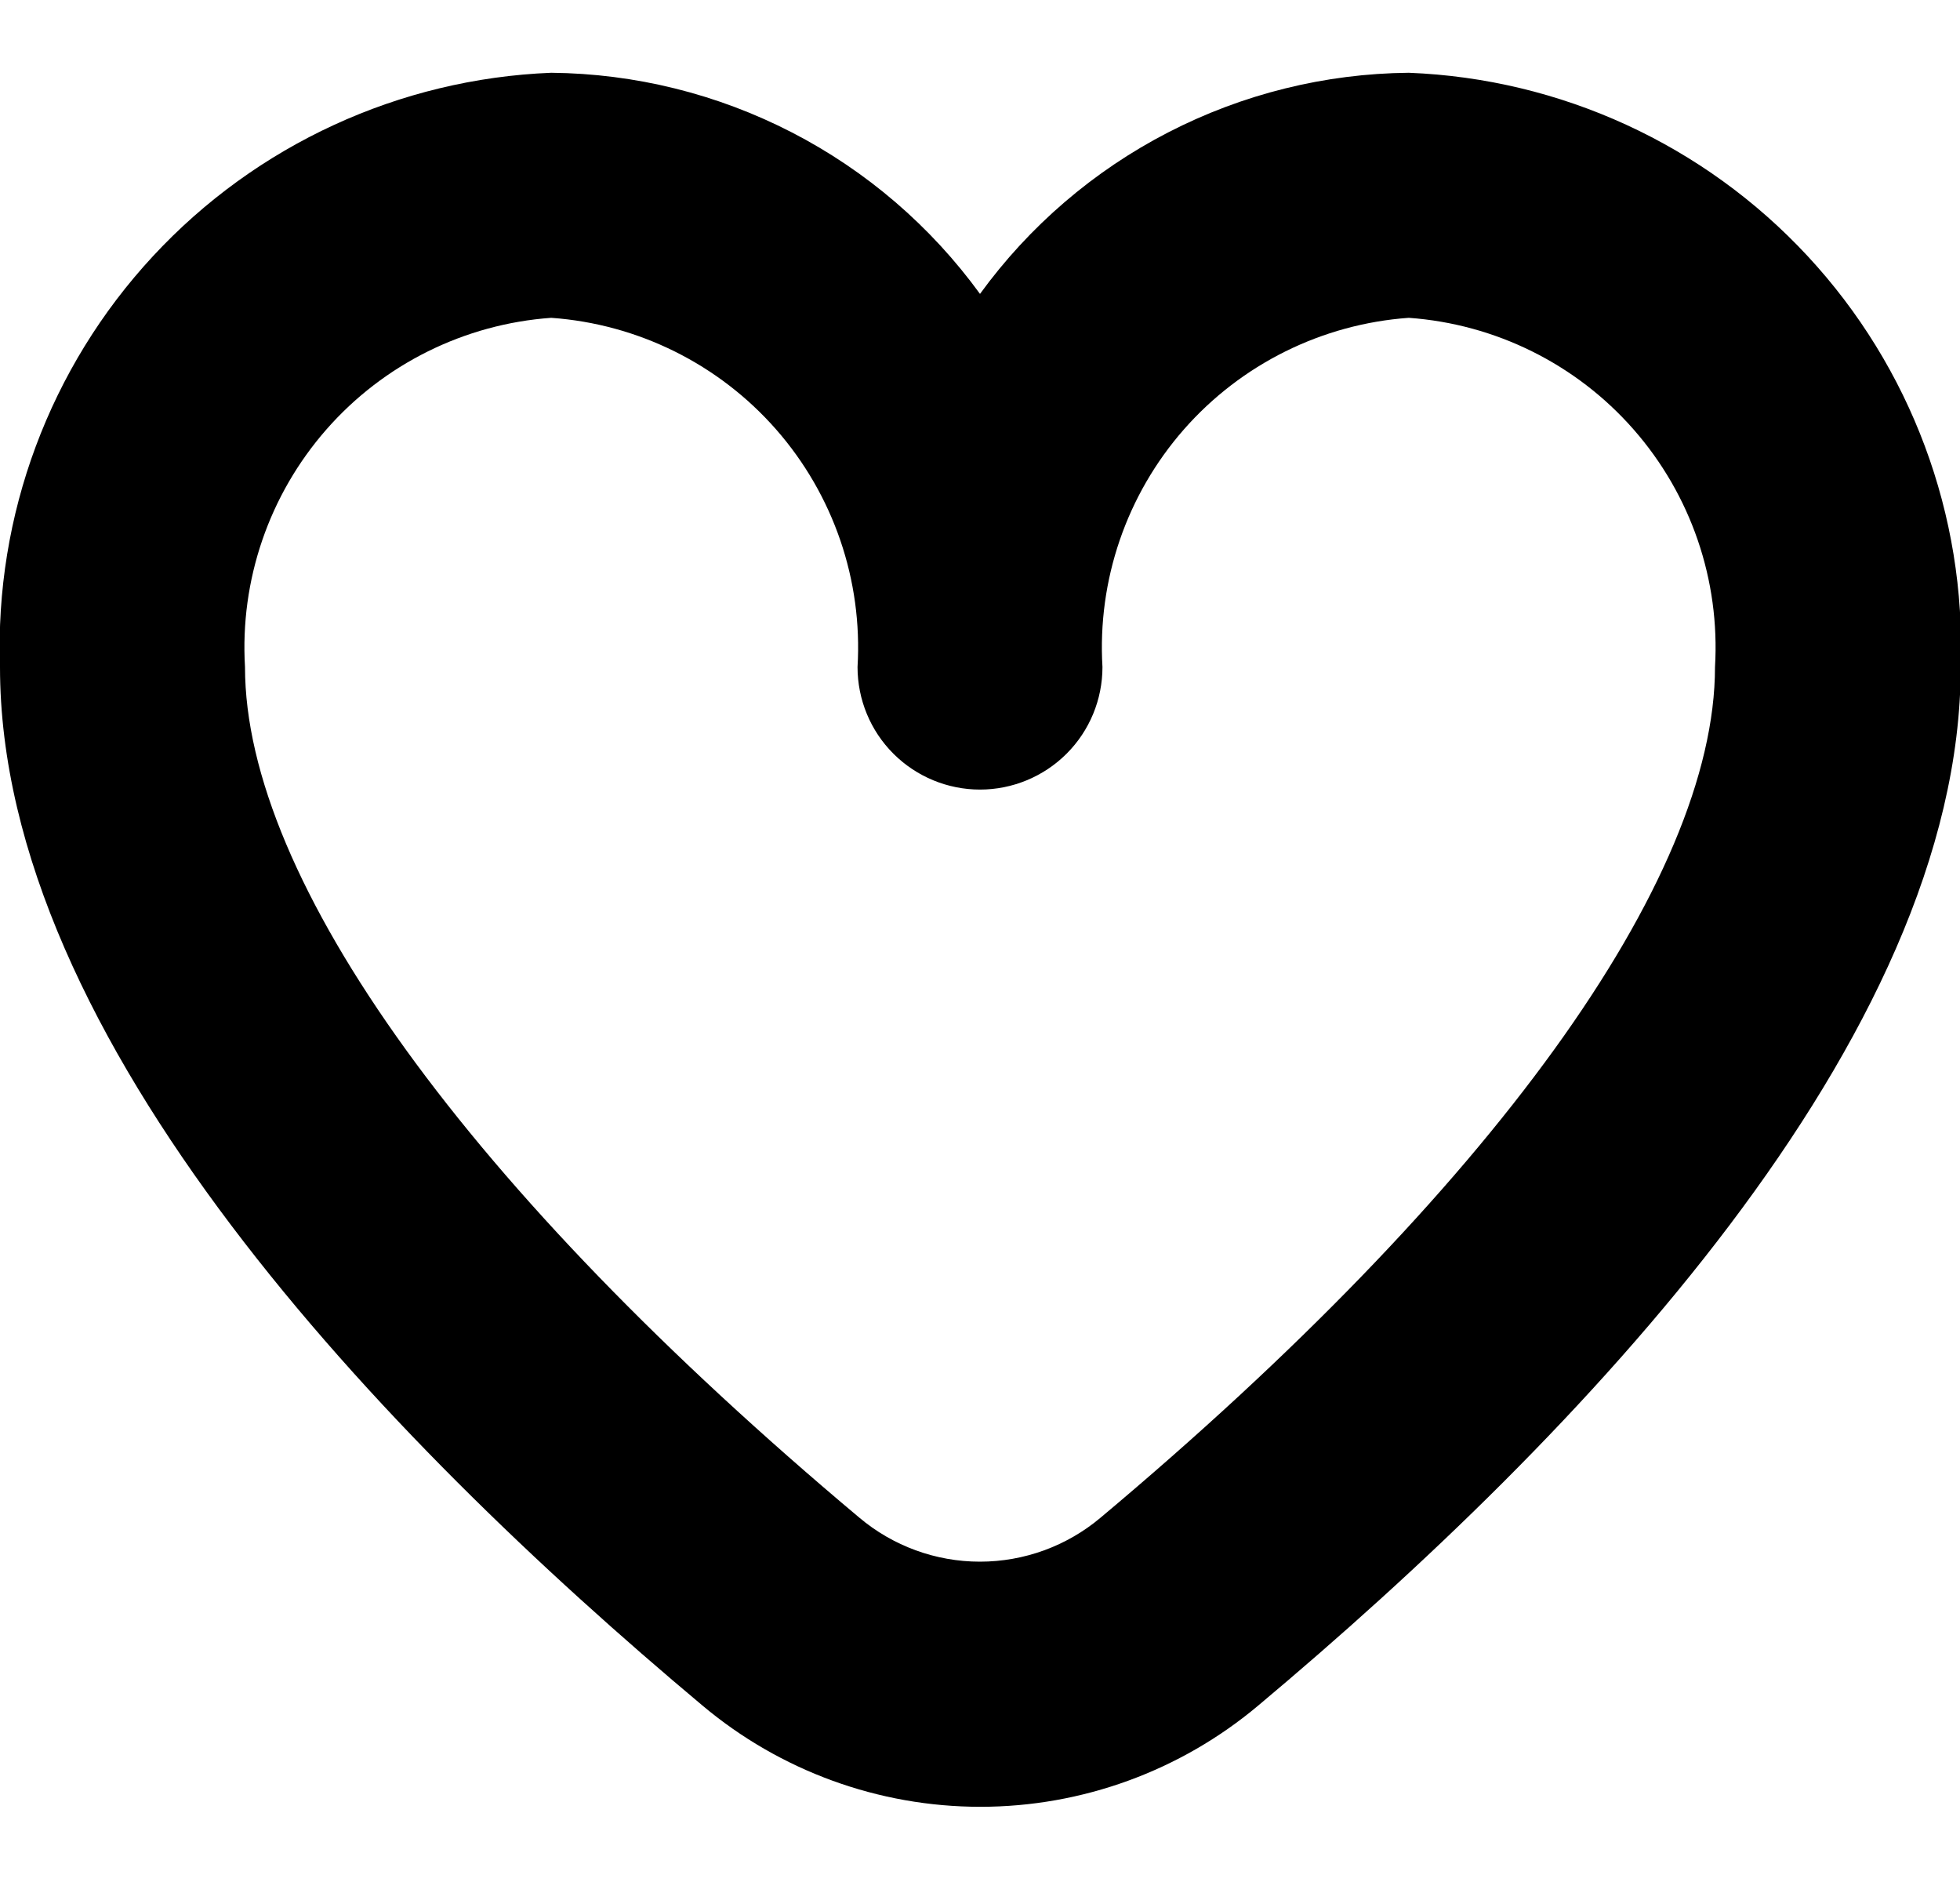
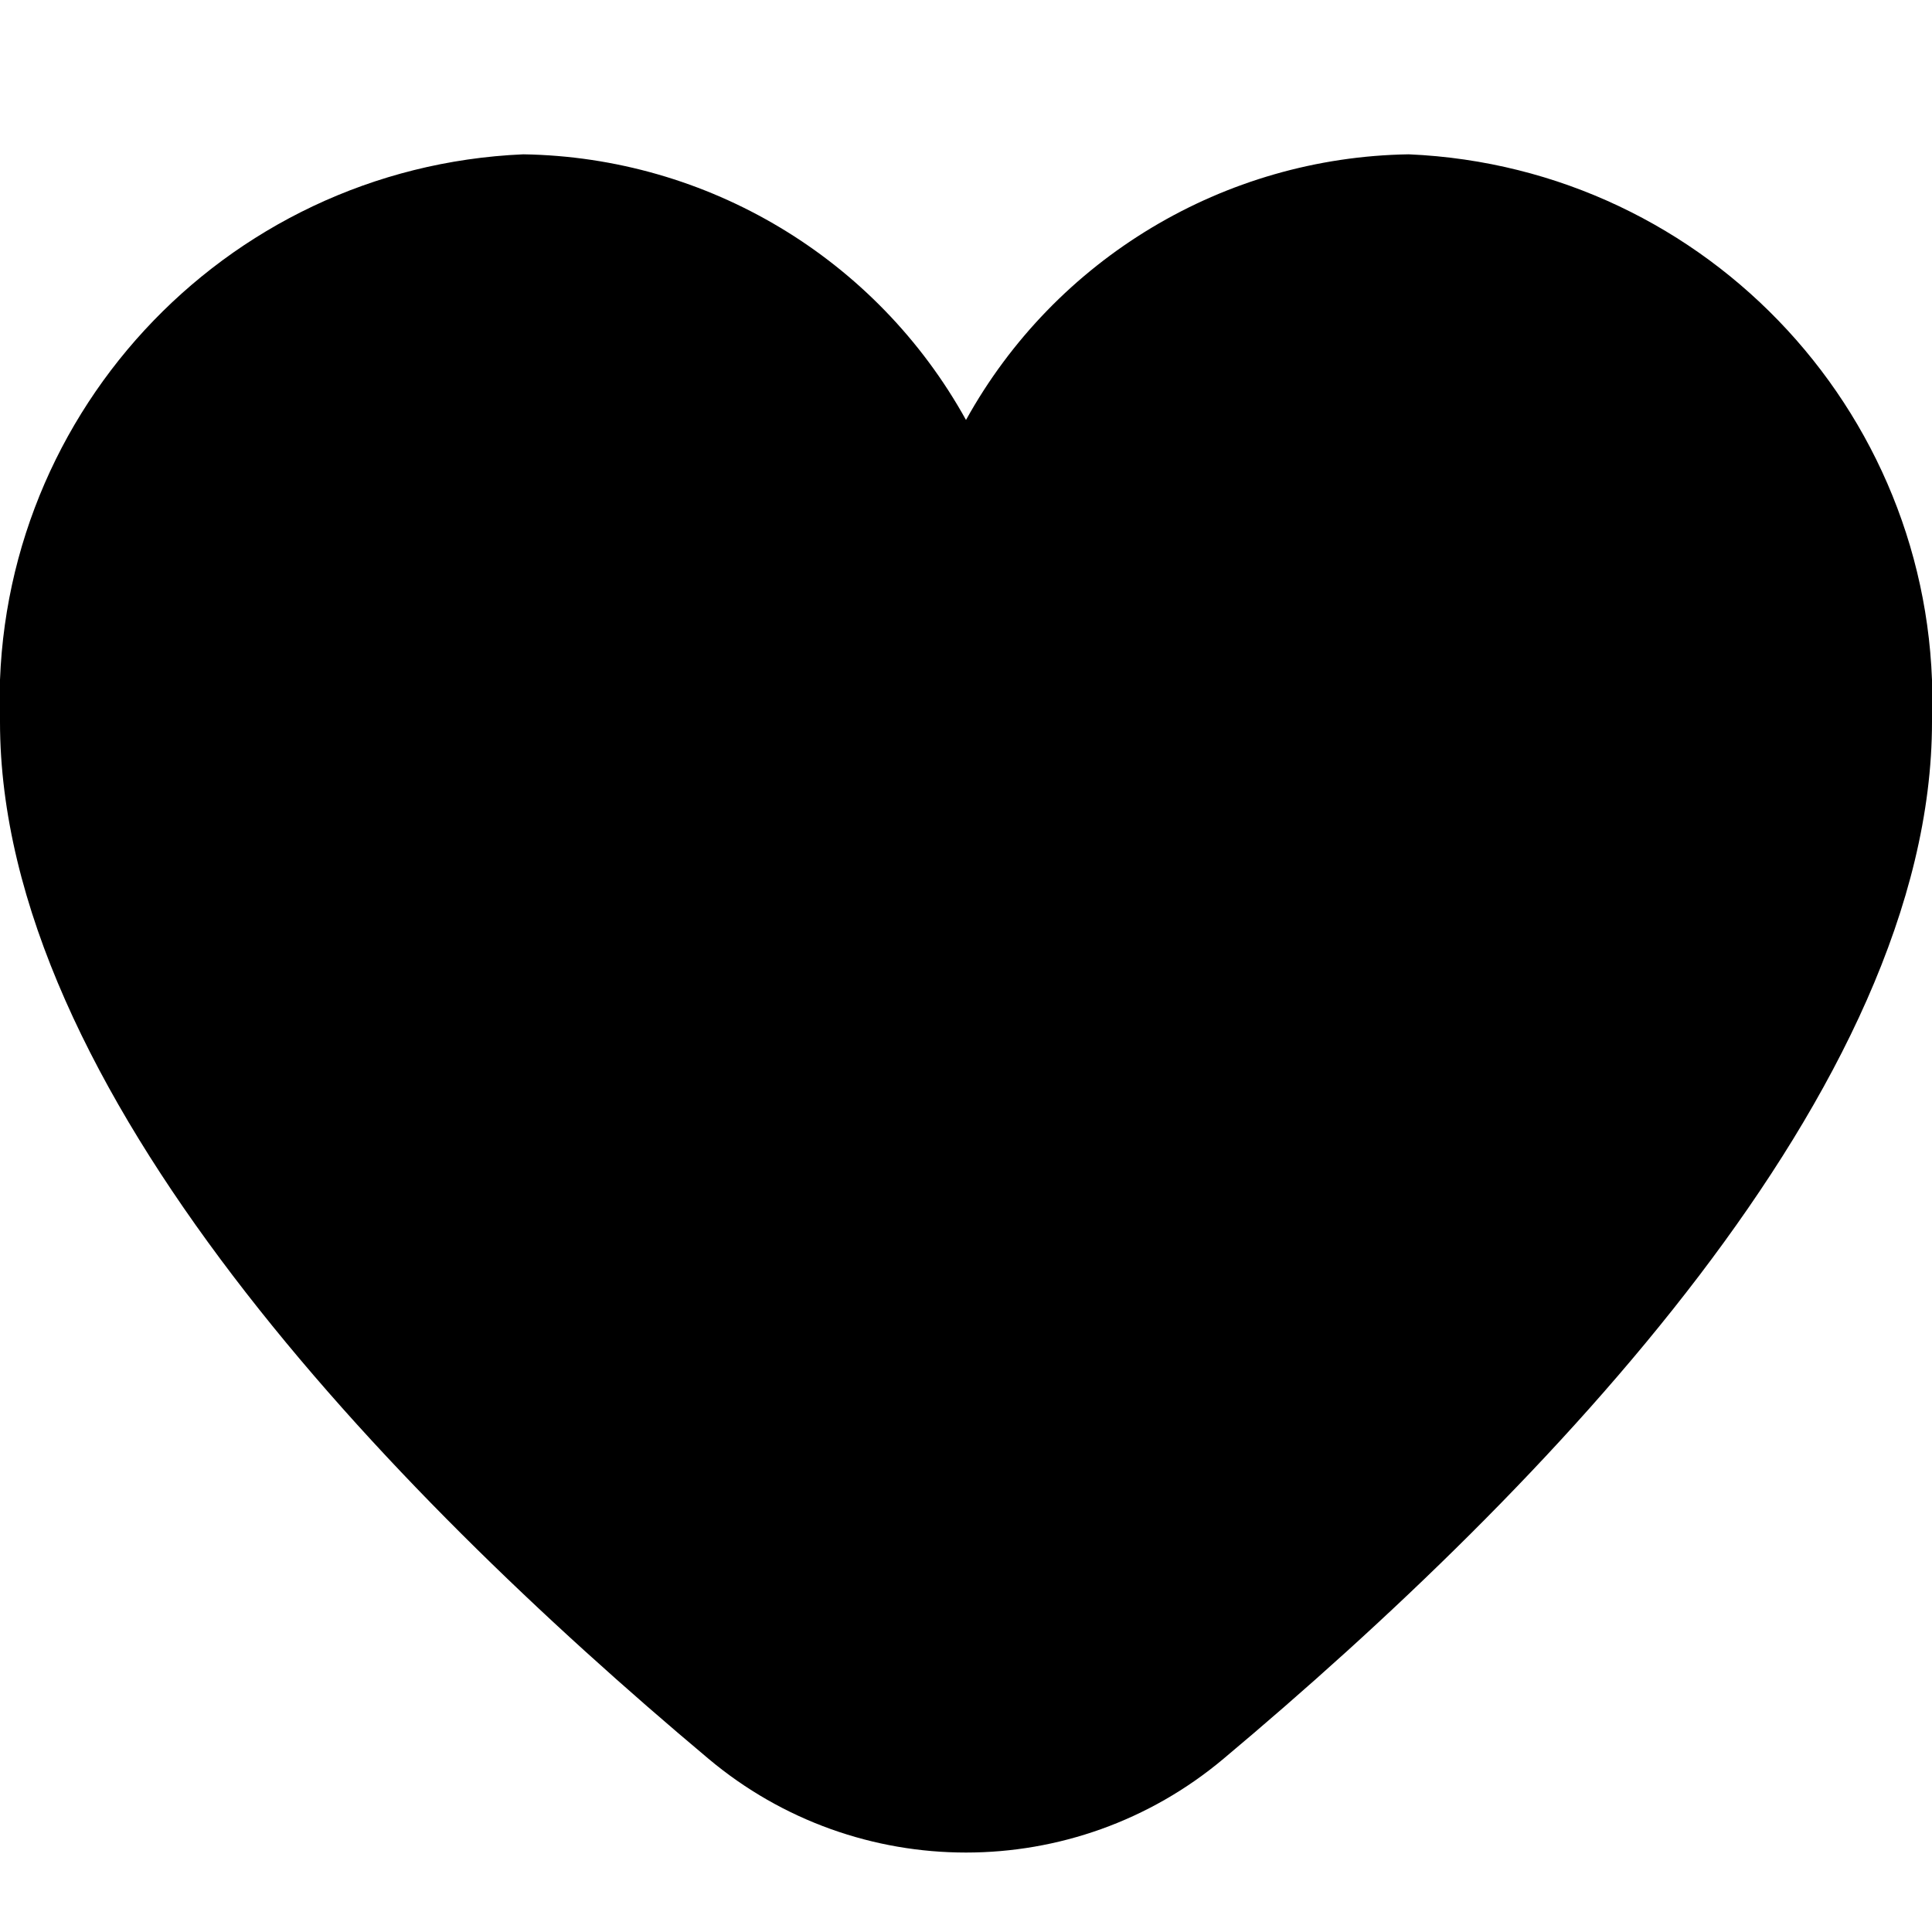
- <svg xmlns="http://www.w3.org/2000/svg" width="25" height="24" viewBox="0 0 25 24" fill="none">
-   <path d="M17.969 0.928C16.9 0.938 15.849 1.199 14.899 1.689C13.95 2.178 13.128 2.884 12.5 3.748C11.872 2.884 11.05 2.178 10.101 1.689C9.151 1.199 8.1 0.938 7.031 0.928C5.096 1.005 3.269 1.846 1.952 3.266C0.634 4.686 -0.068 6.57 1.22935e-06 8.506C1.22935e-06 13.248 4.869 18.324 8.958 21.748C9.951 22.583 11.207 23.041 12.505 23.041C13.802 23.041 15.058 22.583 16.051 21.748C20.137 18.324 25.009 13.248 25.009 8.506C25.077 6.569 24.374 4.683 23.054 3.263C21.735 1.843 19.906 1.003 17.969 0.928ZM14.039 19.353C13.608 19.716 13.063 19.915 12.499 19.915C11.936 19.915 11.391 19.716 10.96 19.353C5.981 15.178 3.125 11.225 3.125 8.506C3.059 7.399 3.432 6.311 4.163 5.477C4.894 4.643 5.925 4.132 7.031 4.053C8.138 4.132 9.168 4.643 9.9 5.477C10.631 6.311 11.004 7.399 10.938 8.506C10.938 8.921 11.102 9.318 11.395 9.611C11.688 9.904 12.086 10.069 12.5 10.069C12.914 10.069 13.312 9.904 13.605 9.611C13.898 9.318 14.062 8.921 14.062 8.506C13.996 7.399 14.369 6.311 15.1 5.477C15.832 4.643 16.863 4.132 17.969 4.053C19.075 4.132 20.106 4.643 20.837 5.477C21.569 6.311 21.941 7.399 21.875 8.506C21.875 11.225 19.019 15.178 14.039 19.353Z" fill="black" />
+ <svg xmlns="http://www.w3.org/2000/svg" id="Filled" viewBox="0 0 24 24" width="512" height="512">
+   <path d="M17.5,1.917a6.4,6.4,0,0,0-5.5,3.3,6.4,6.4,0,0,0-5.5-3.3A6.8,6.8,0,0,0,0,8.967c0,4.547,4.786,9.513,8.8,12.88a4.974,4.974,0,0,0,6.4,0C19.214,18.48,24,13.514,24,8.967A6.8,6.8,0,0,0,17.5,1.917Z" />
</svg>
